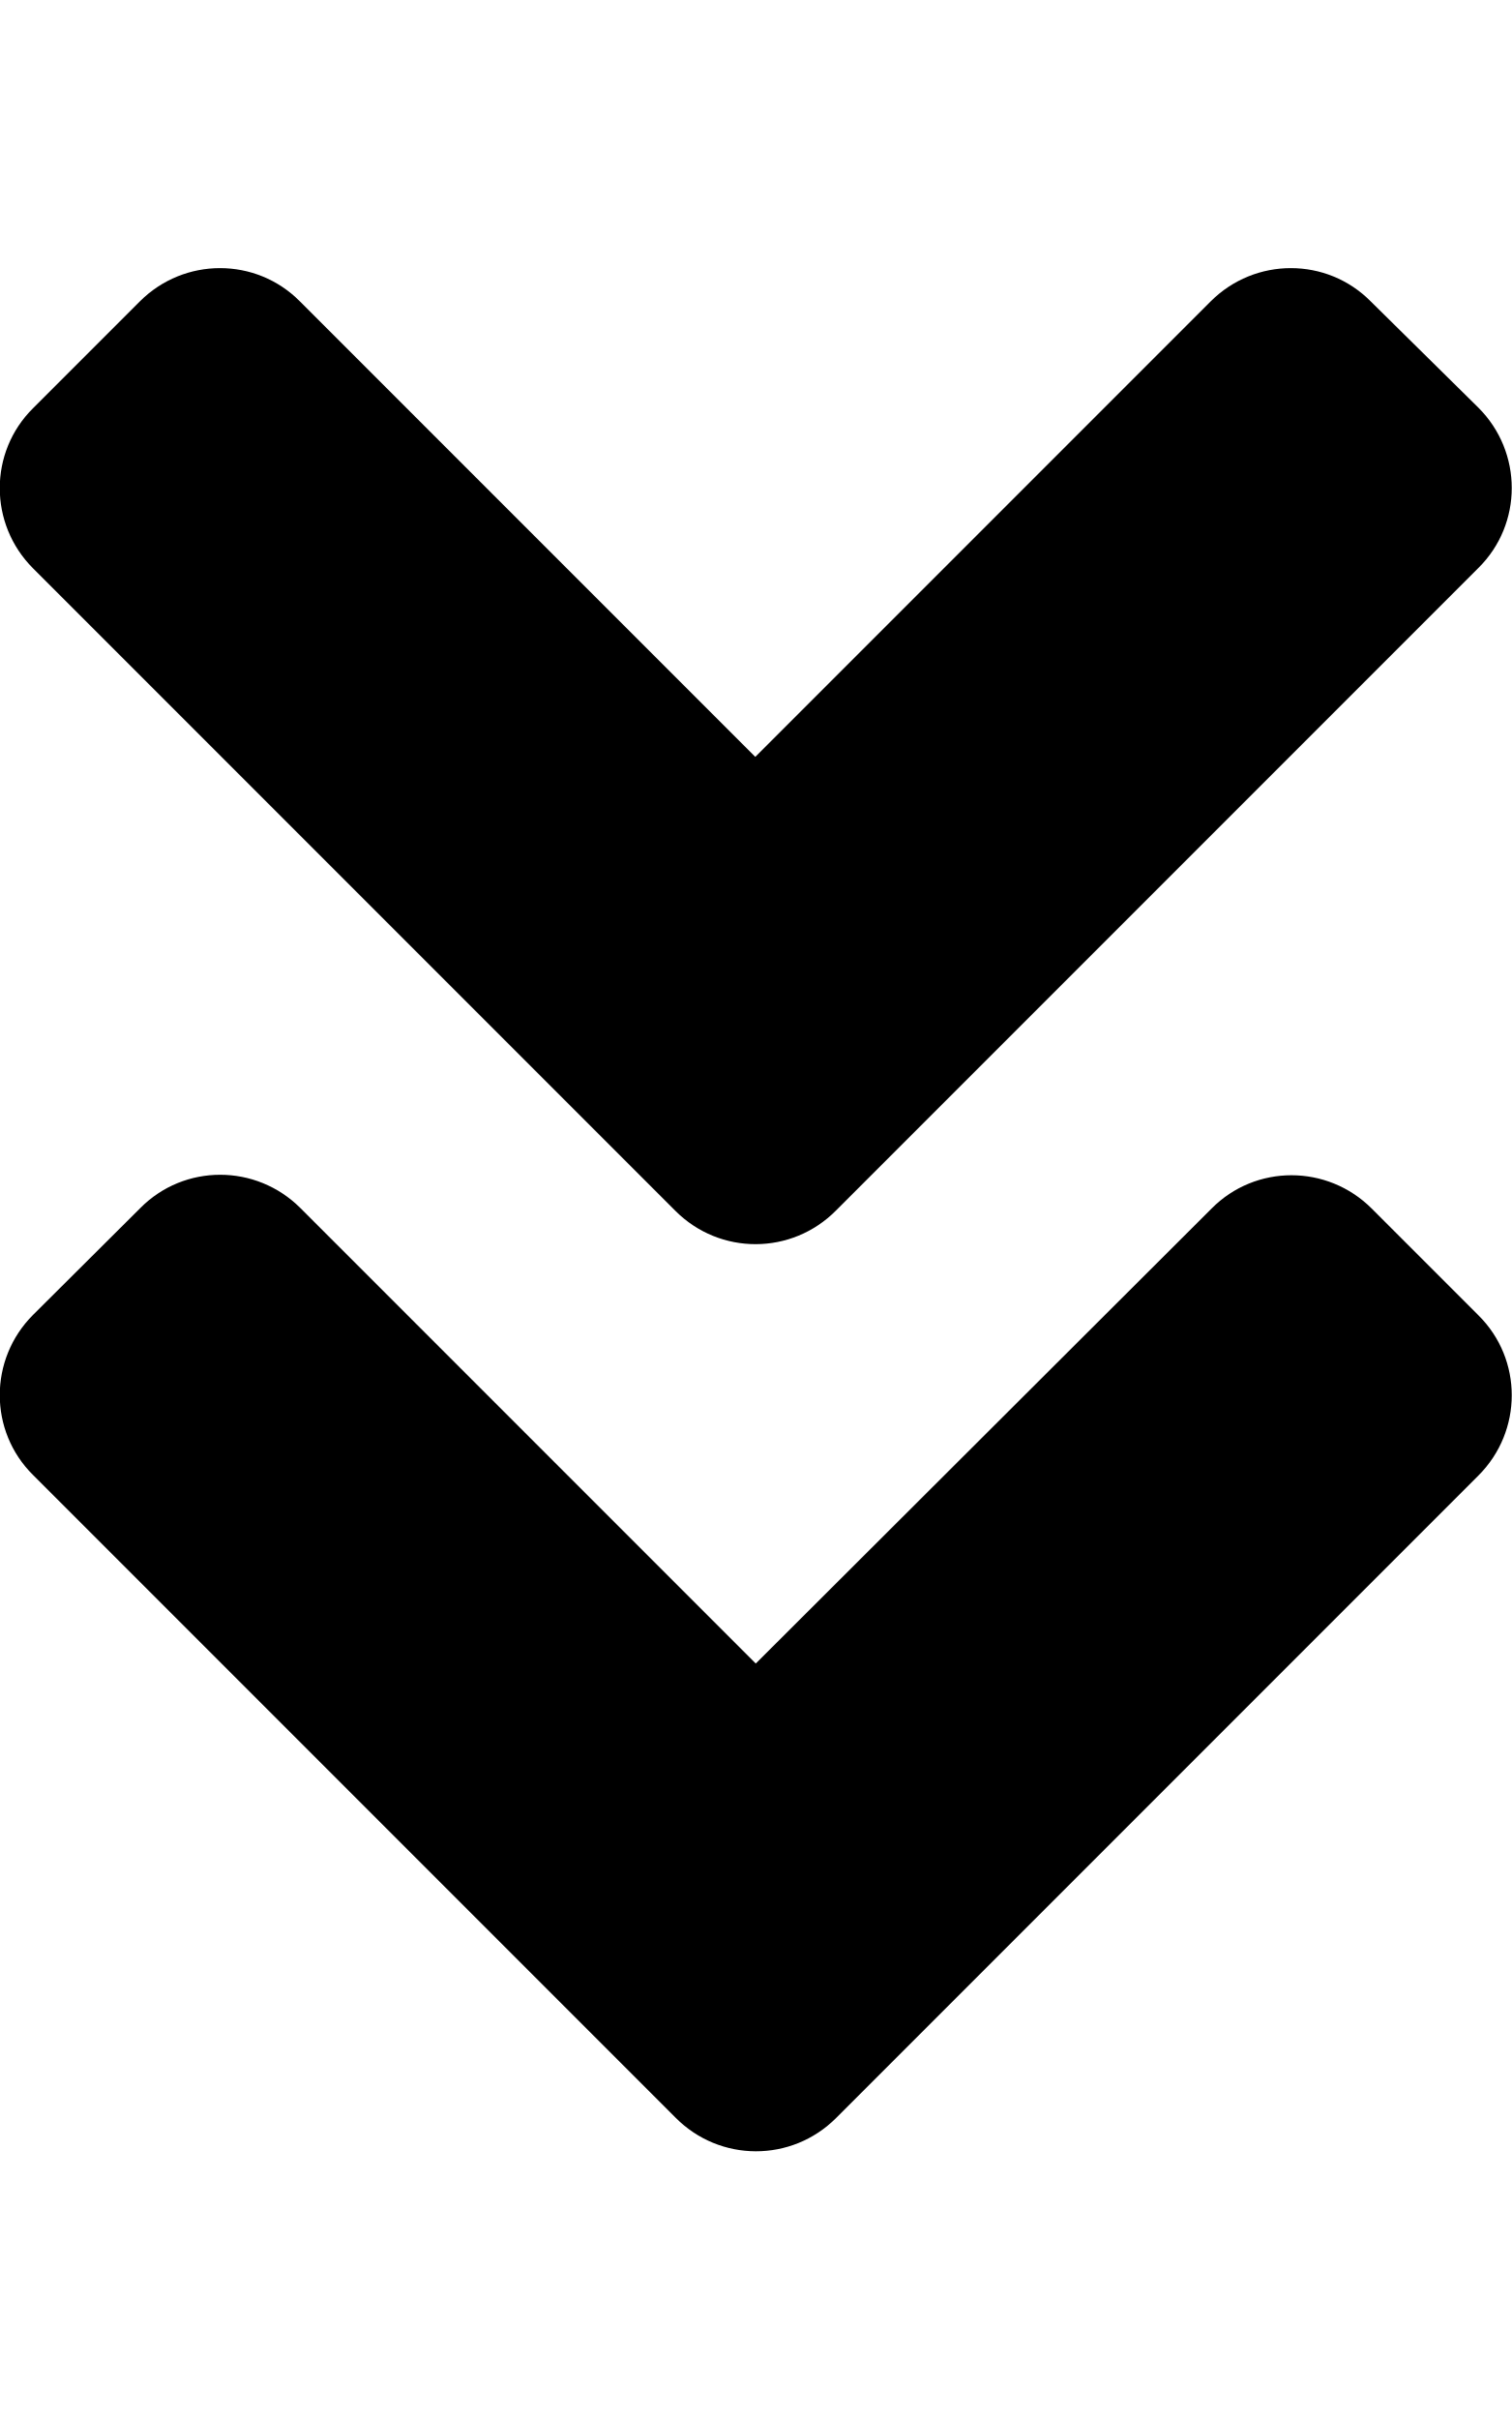
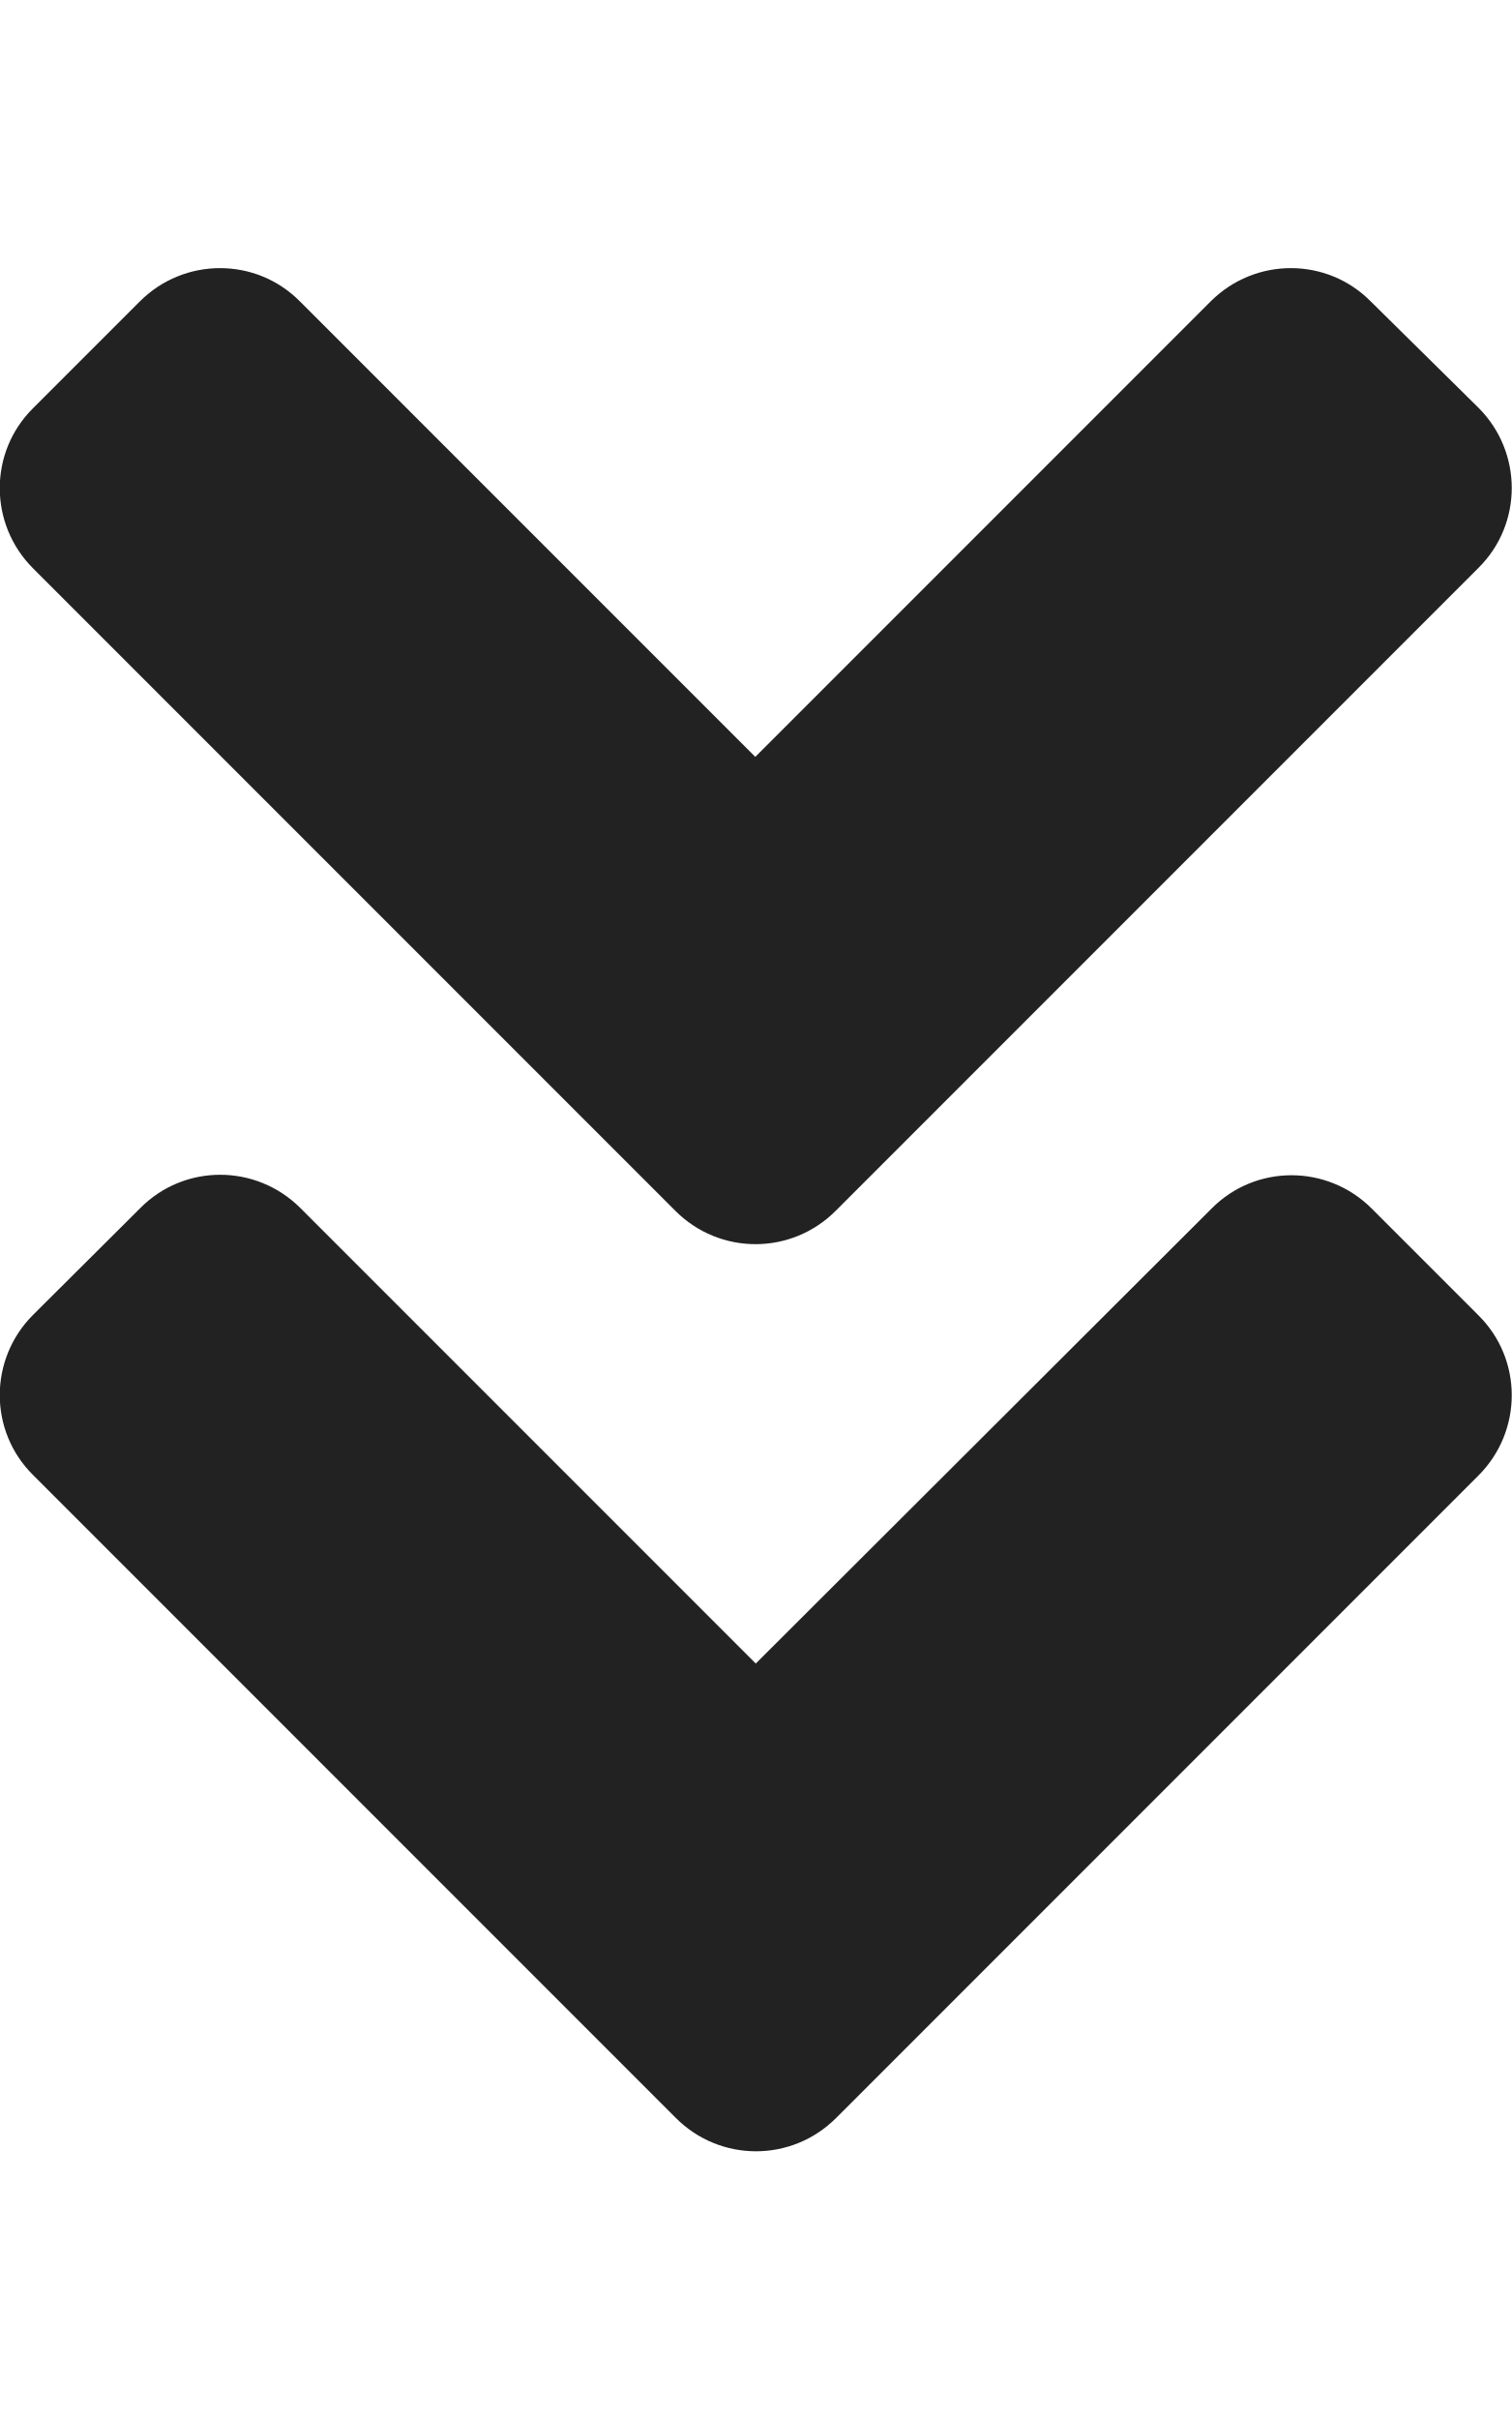
- <svg xmlns="http://www.w3.org/2000/svg" viewBox="0 0 320 512">
+ <svg xmlns="http://www.w3.org/2000/svg" fill="#222" viewBox="0 0 320 512">
  <path d="M143 256.3L7 120.3c-9.4-9.4-9.4-24.6 0-33.9l22.6-22.6c9.4-9.4 24.6-9.4 33.9 0l96.4 96.4 96.4-96.4c9.4-9.4 24.6-9.4 33.9 0L313 86.3c9.4 9.4 9.4 24.6 0 33.9l-136 136c-9.4 9.5-24.6 9.5-34 .1zm34 192l136-136c9.4-9.4 9.4-24.6 0-33.9l-22.6-22.6c-9.4-9.4-24.6-9.4-33.9 0L160 352.1l-96.4-96.4c-9.4-9.4-24.6-9.4-33.9 0L7 278.3c-9.4 9.4-9.4 24.6 0 33.9l136 136c9.4 9.5 24.6 9.5 34 .1z" />
</svg>
